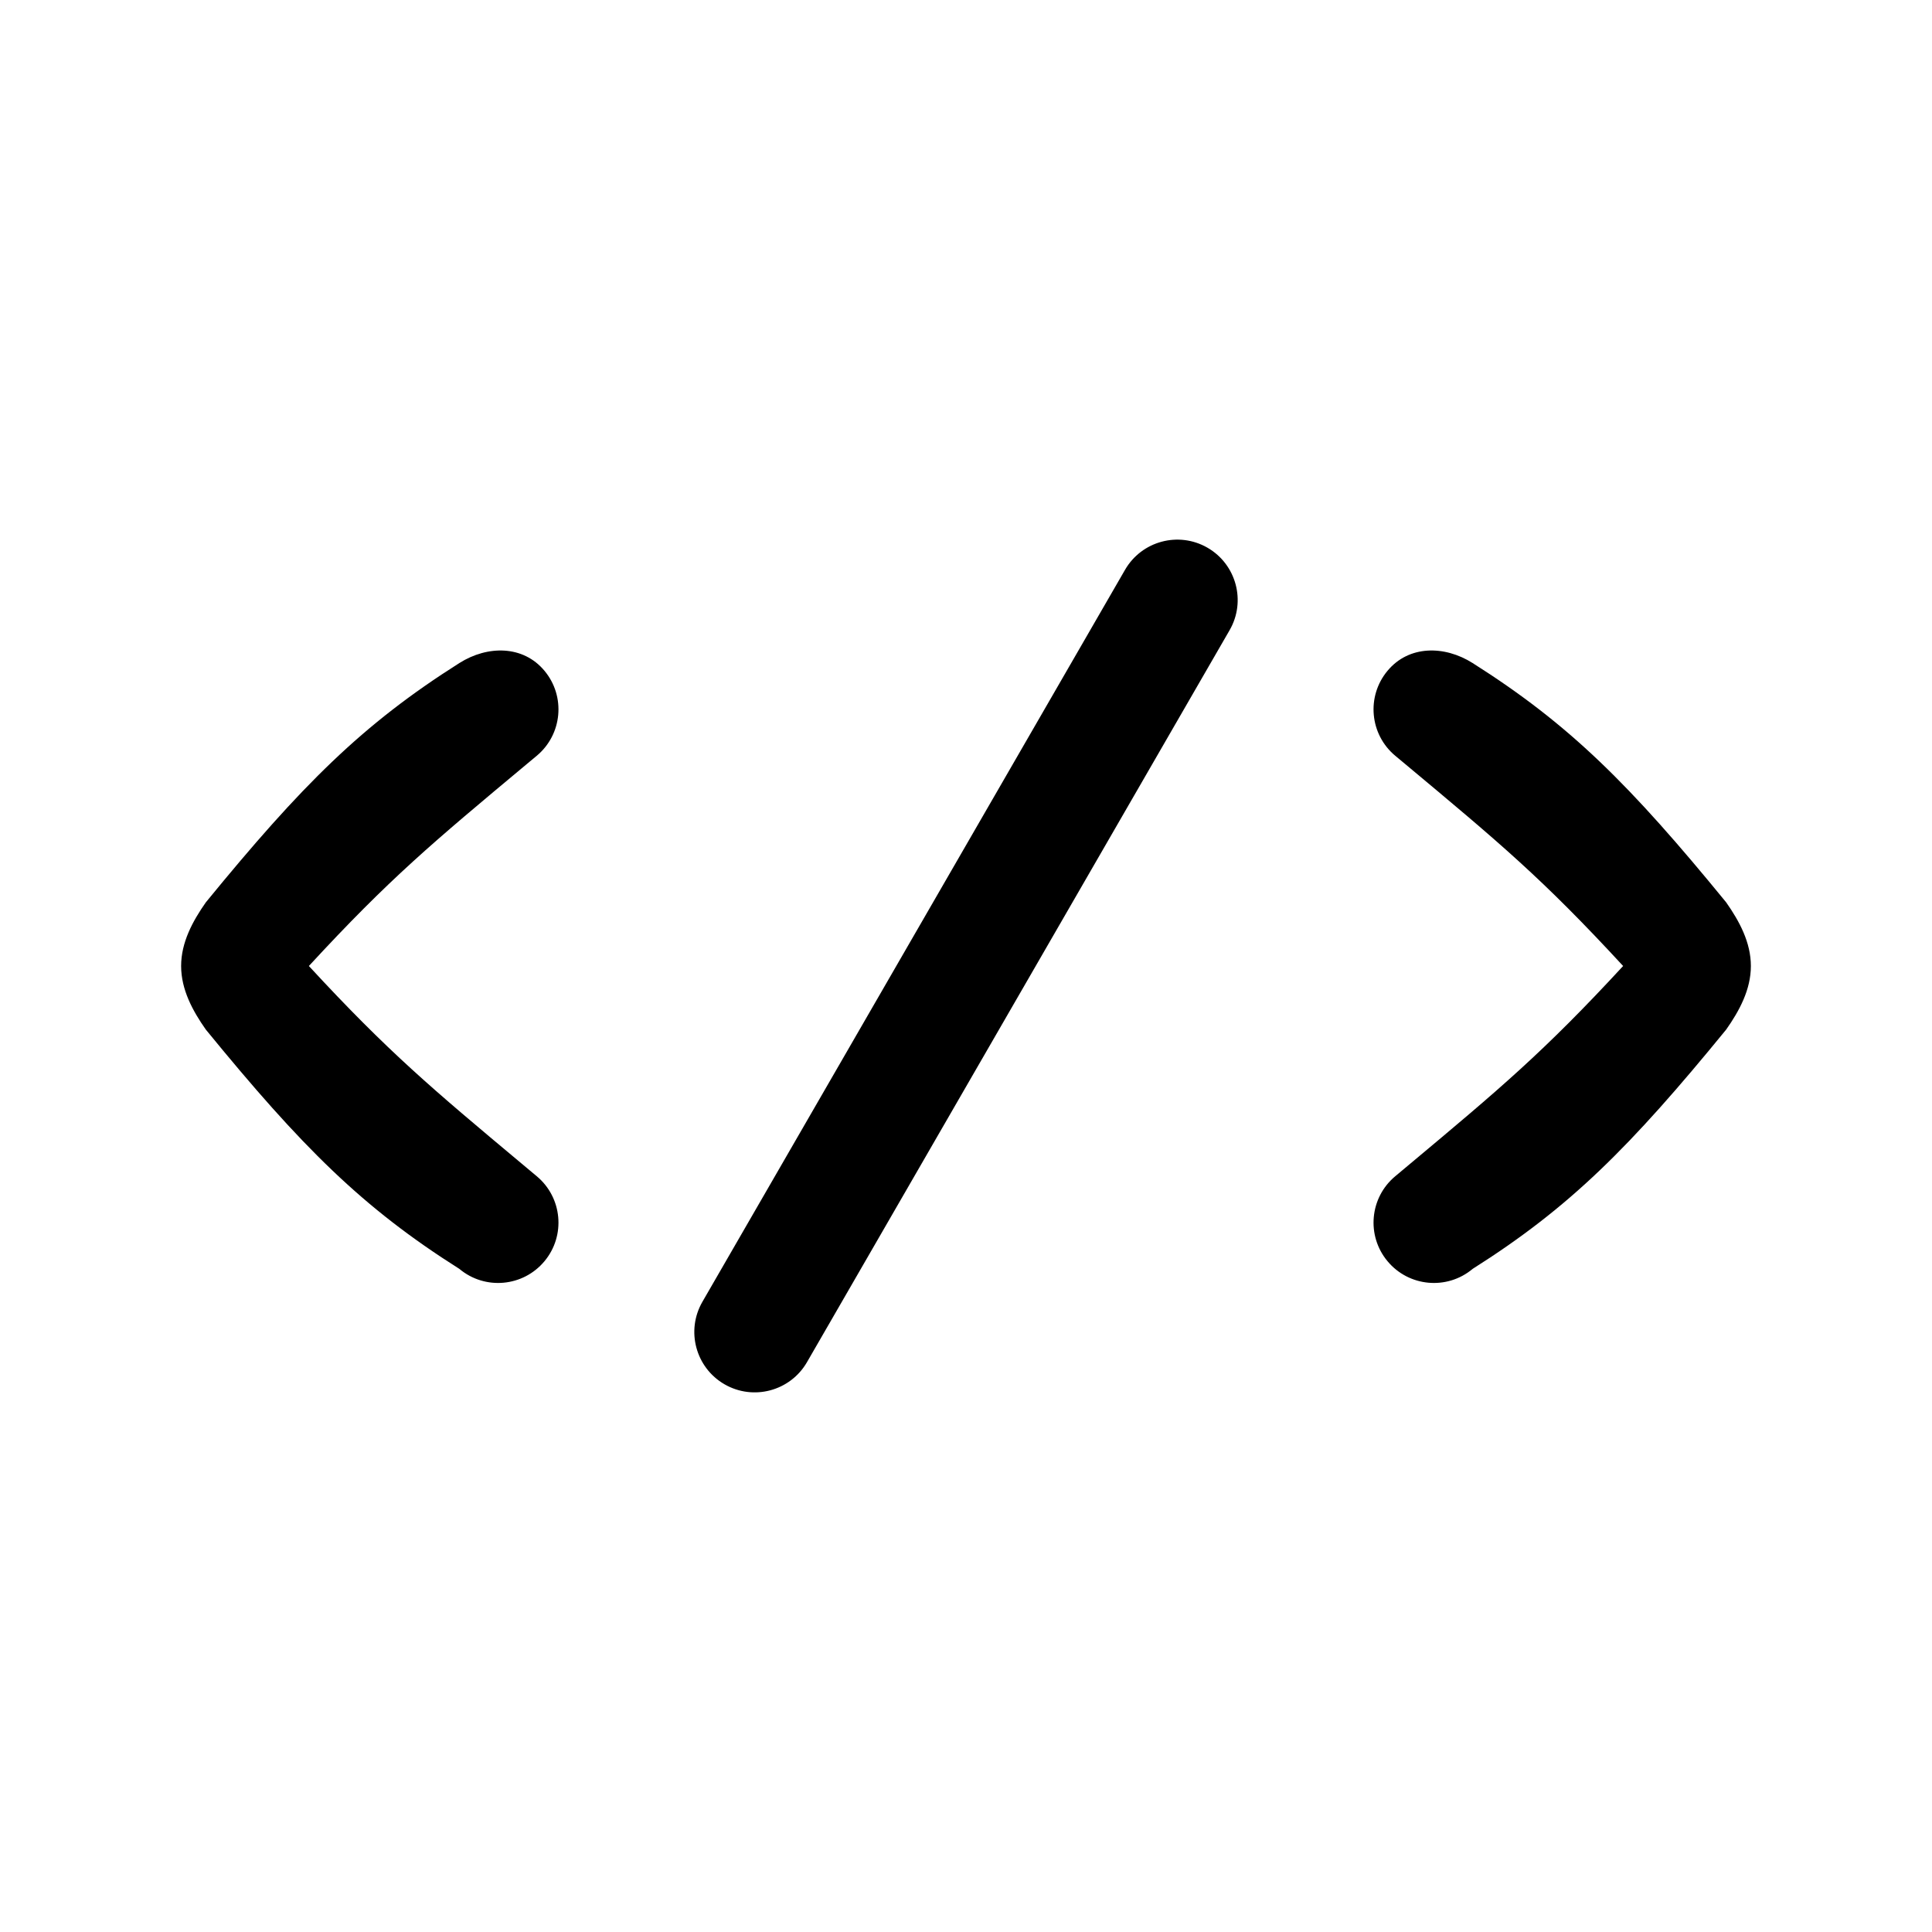
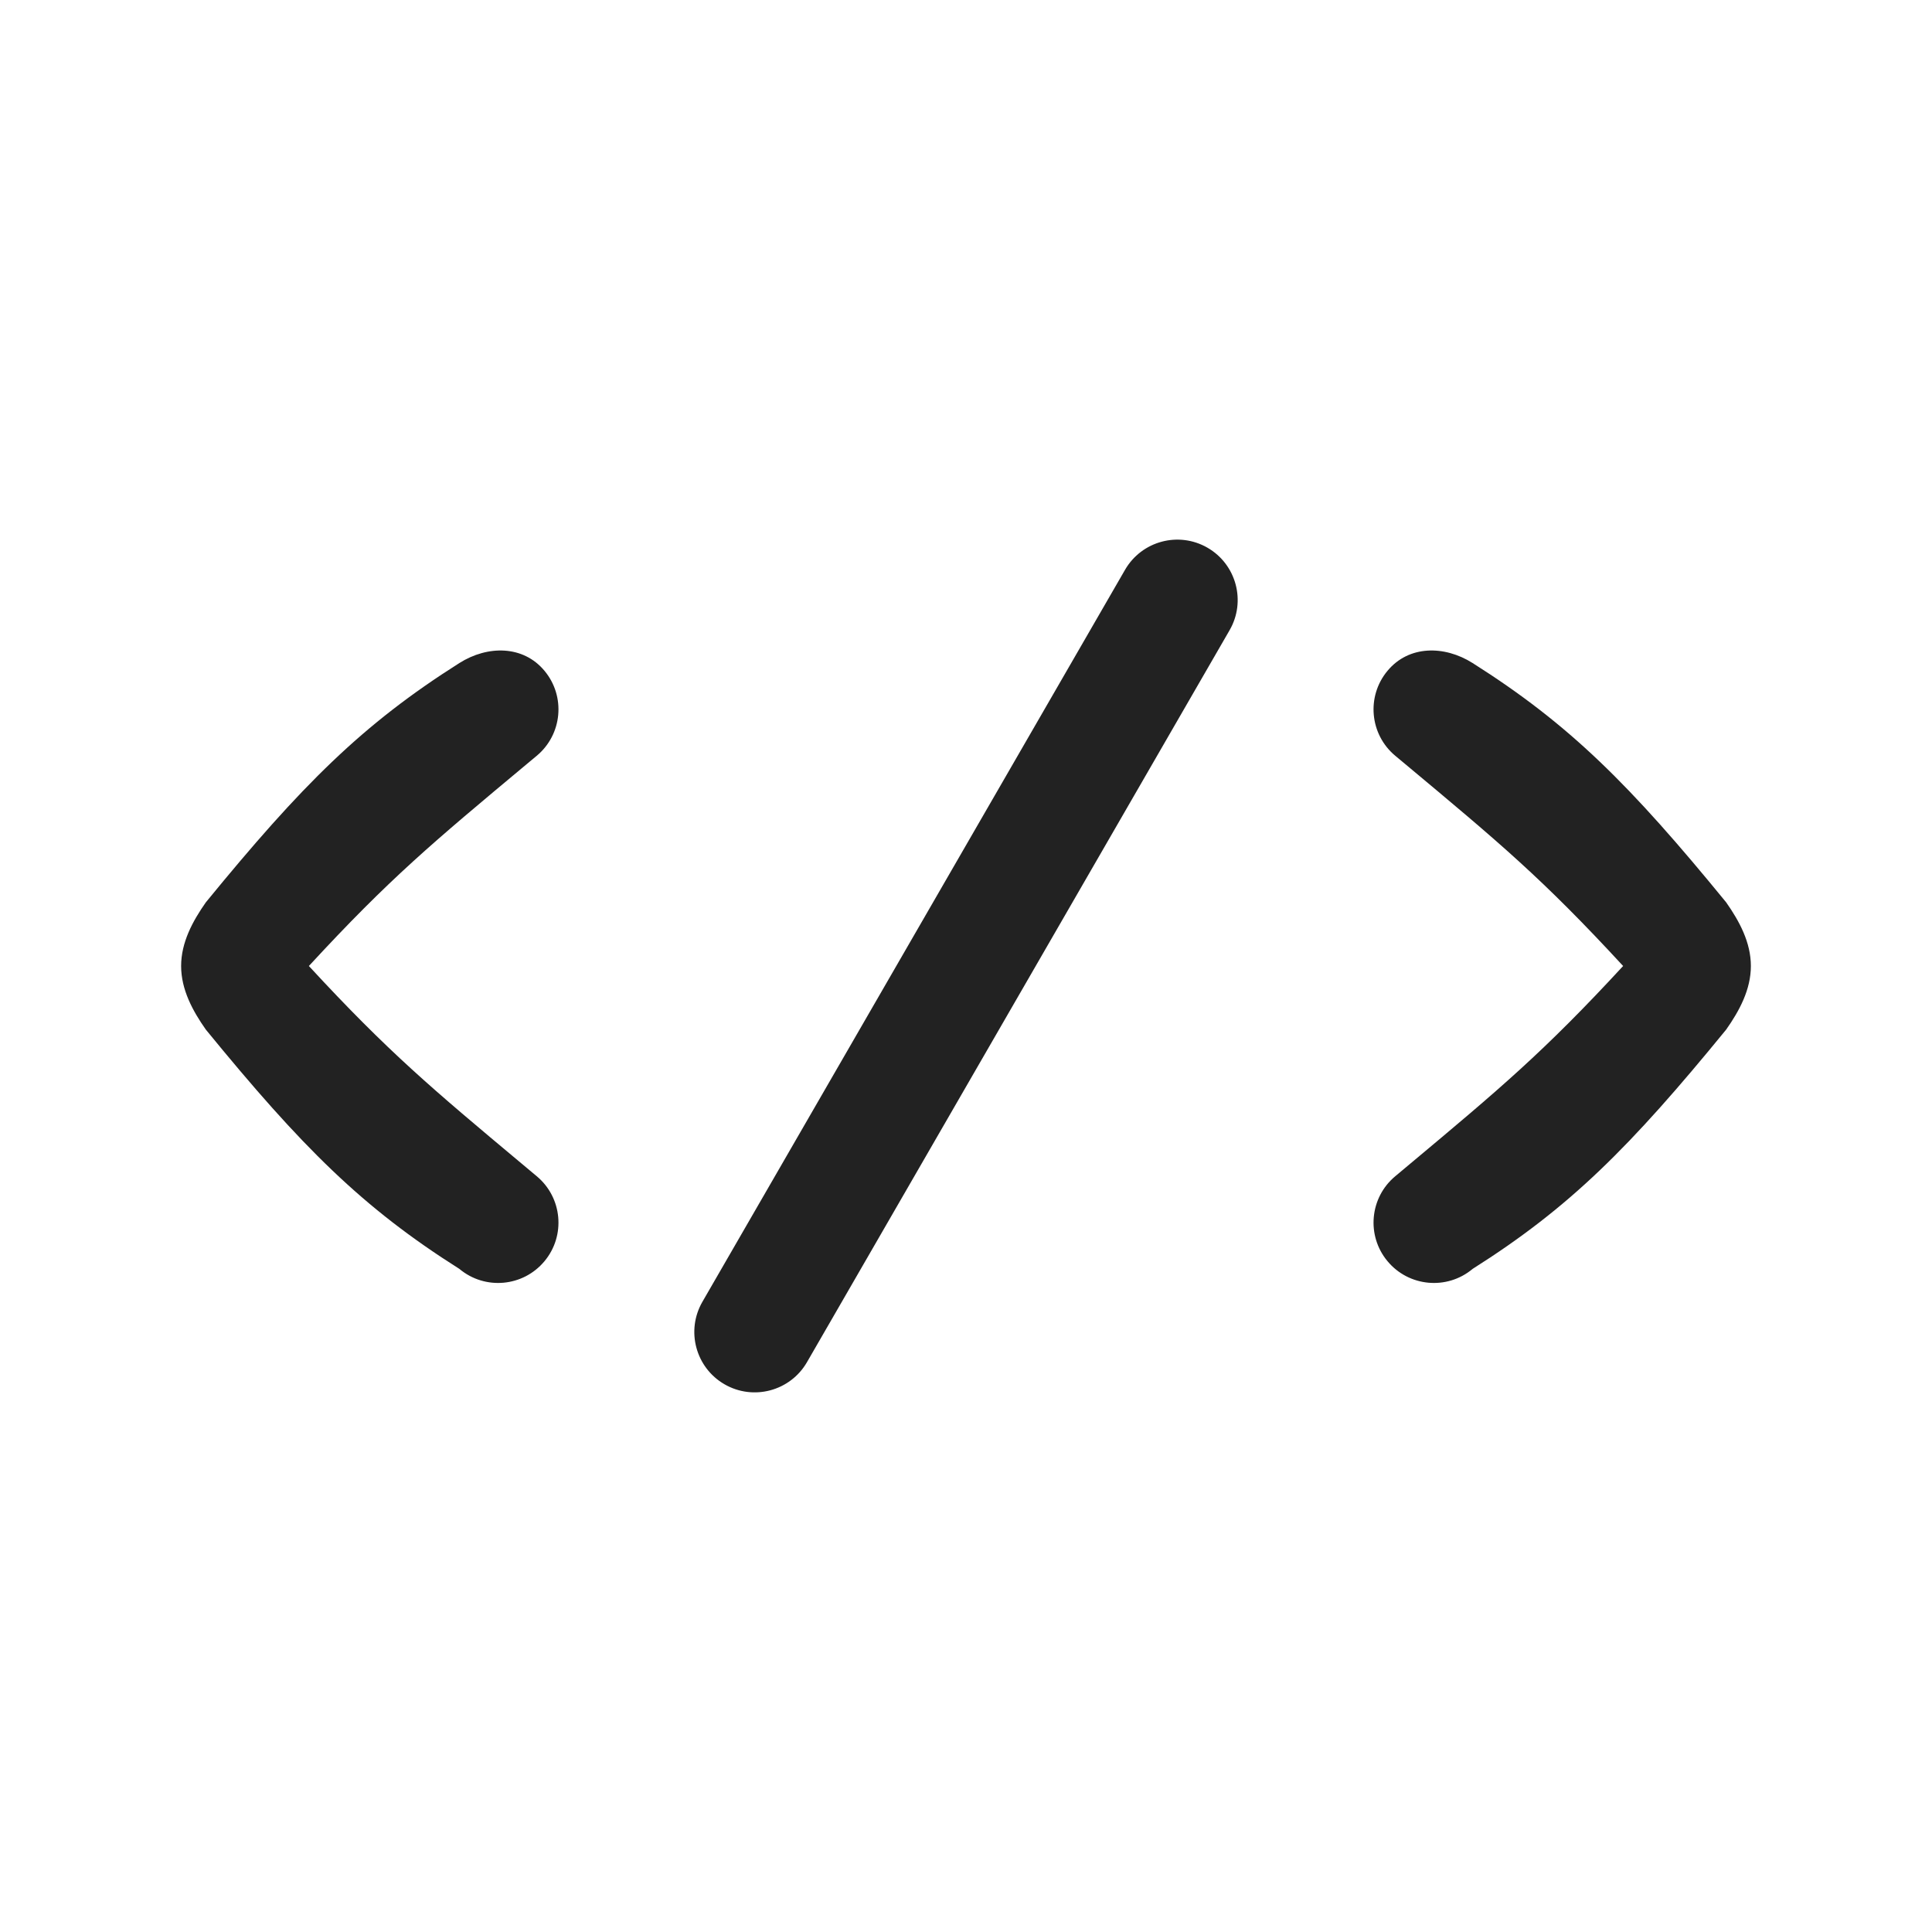
- <svg xmlns="http://www.w3.org/2000/svg" fill-rule="evenodd" clip-rule="evenodd" stroke-linejoin="round" stroke-miterlimit="1.414" aria-label="code" viewBox="0 0 32 32" preserveAspectRatio="xMidYMid meet" fill="currentColor" width="48" height="48" title="code">
+ <svg xmlns="http://www.w3.org/2000/svg" fill="#222222" fill-rule="evenodd" clip-rule="evenodd" stroke-linejoin="round" stroke-miterlimit="1.414" aria-label="code" viewBox="0 0 32 32" preserveAspectRatio="xMidYMid meet" width="48" height="48" title="code">
  <g>
    <path d="M18.634,9.438c0.276,-0.478 0.888,-0.642 1.366,-0.366c0.478,0.276 0.642,0.888 0.366,1.366l-7,12.124c-0.276,0.478 -0.888,0.642 -1.366,0.366c-0.478,-0.276 -0.642,-0.888 -0.366,-1.366l7,-12.124Zm4.348,11.452c-0.354,-0.424 -0.296,-1.055 0.128,-1.408l0.245,-0.205c1.478,-1.236 2.216,-1.854 3.529,-3.277c-1.338,-1.451 -2.052,-2.045 -3.612,-3.347l-0.162,-0.135c-0.424,-0.353 -0.482,-0.984 -0.128,-1.408c0.353,-0.424 0.942,-0.423 1.409,-0.128c1.609,1.018 2.609,2.018 4.2,3.964c0.219,0.312 0.409,0.664 0.409,1.054c0,0.39 -0.19,0.742 -0.409,1.053c-1.591,1.947 -2.591,2.947 -4.2,3.964l-0.001,0.001c-0.424,0.354 -1.055,0.296 -1.408,-0.128Zm-14.092,-1.408c0.424,0.353 0.482,0.984 0.128,1.408c-0.353,0.424 -0.984,0.482 -1.408,0.128l-0.001,-0.001c-1.609,-1.017 -2.609,-2.017 -4.2,-3.964c-0.219,-0.311 -0.409,-0.663 -0.409,-1.053c0,-0.39 0.19,-0.742 0.409,-1.054c1.591,-1.946 2.591,-2.946 4.2,-3.964c0.467,-0.295 1.056,-0.296 1.409,0.128c0.354,0.424 0.296,1.055 -0.128,1.408l-0.162,0.135c-1.56,1.302 -2.274,1.896 -3.612,3.347c1.313,1.423 2.051,2.041 3.529,3.277l0.245,0.205Z" />
  </g>
</svg>
